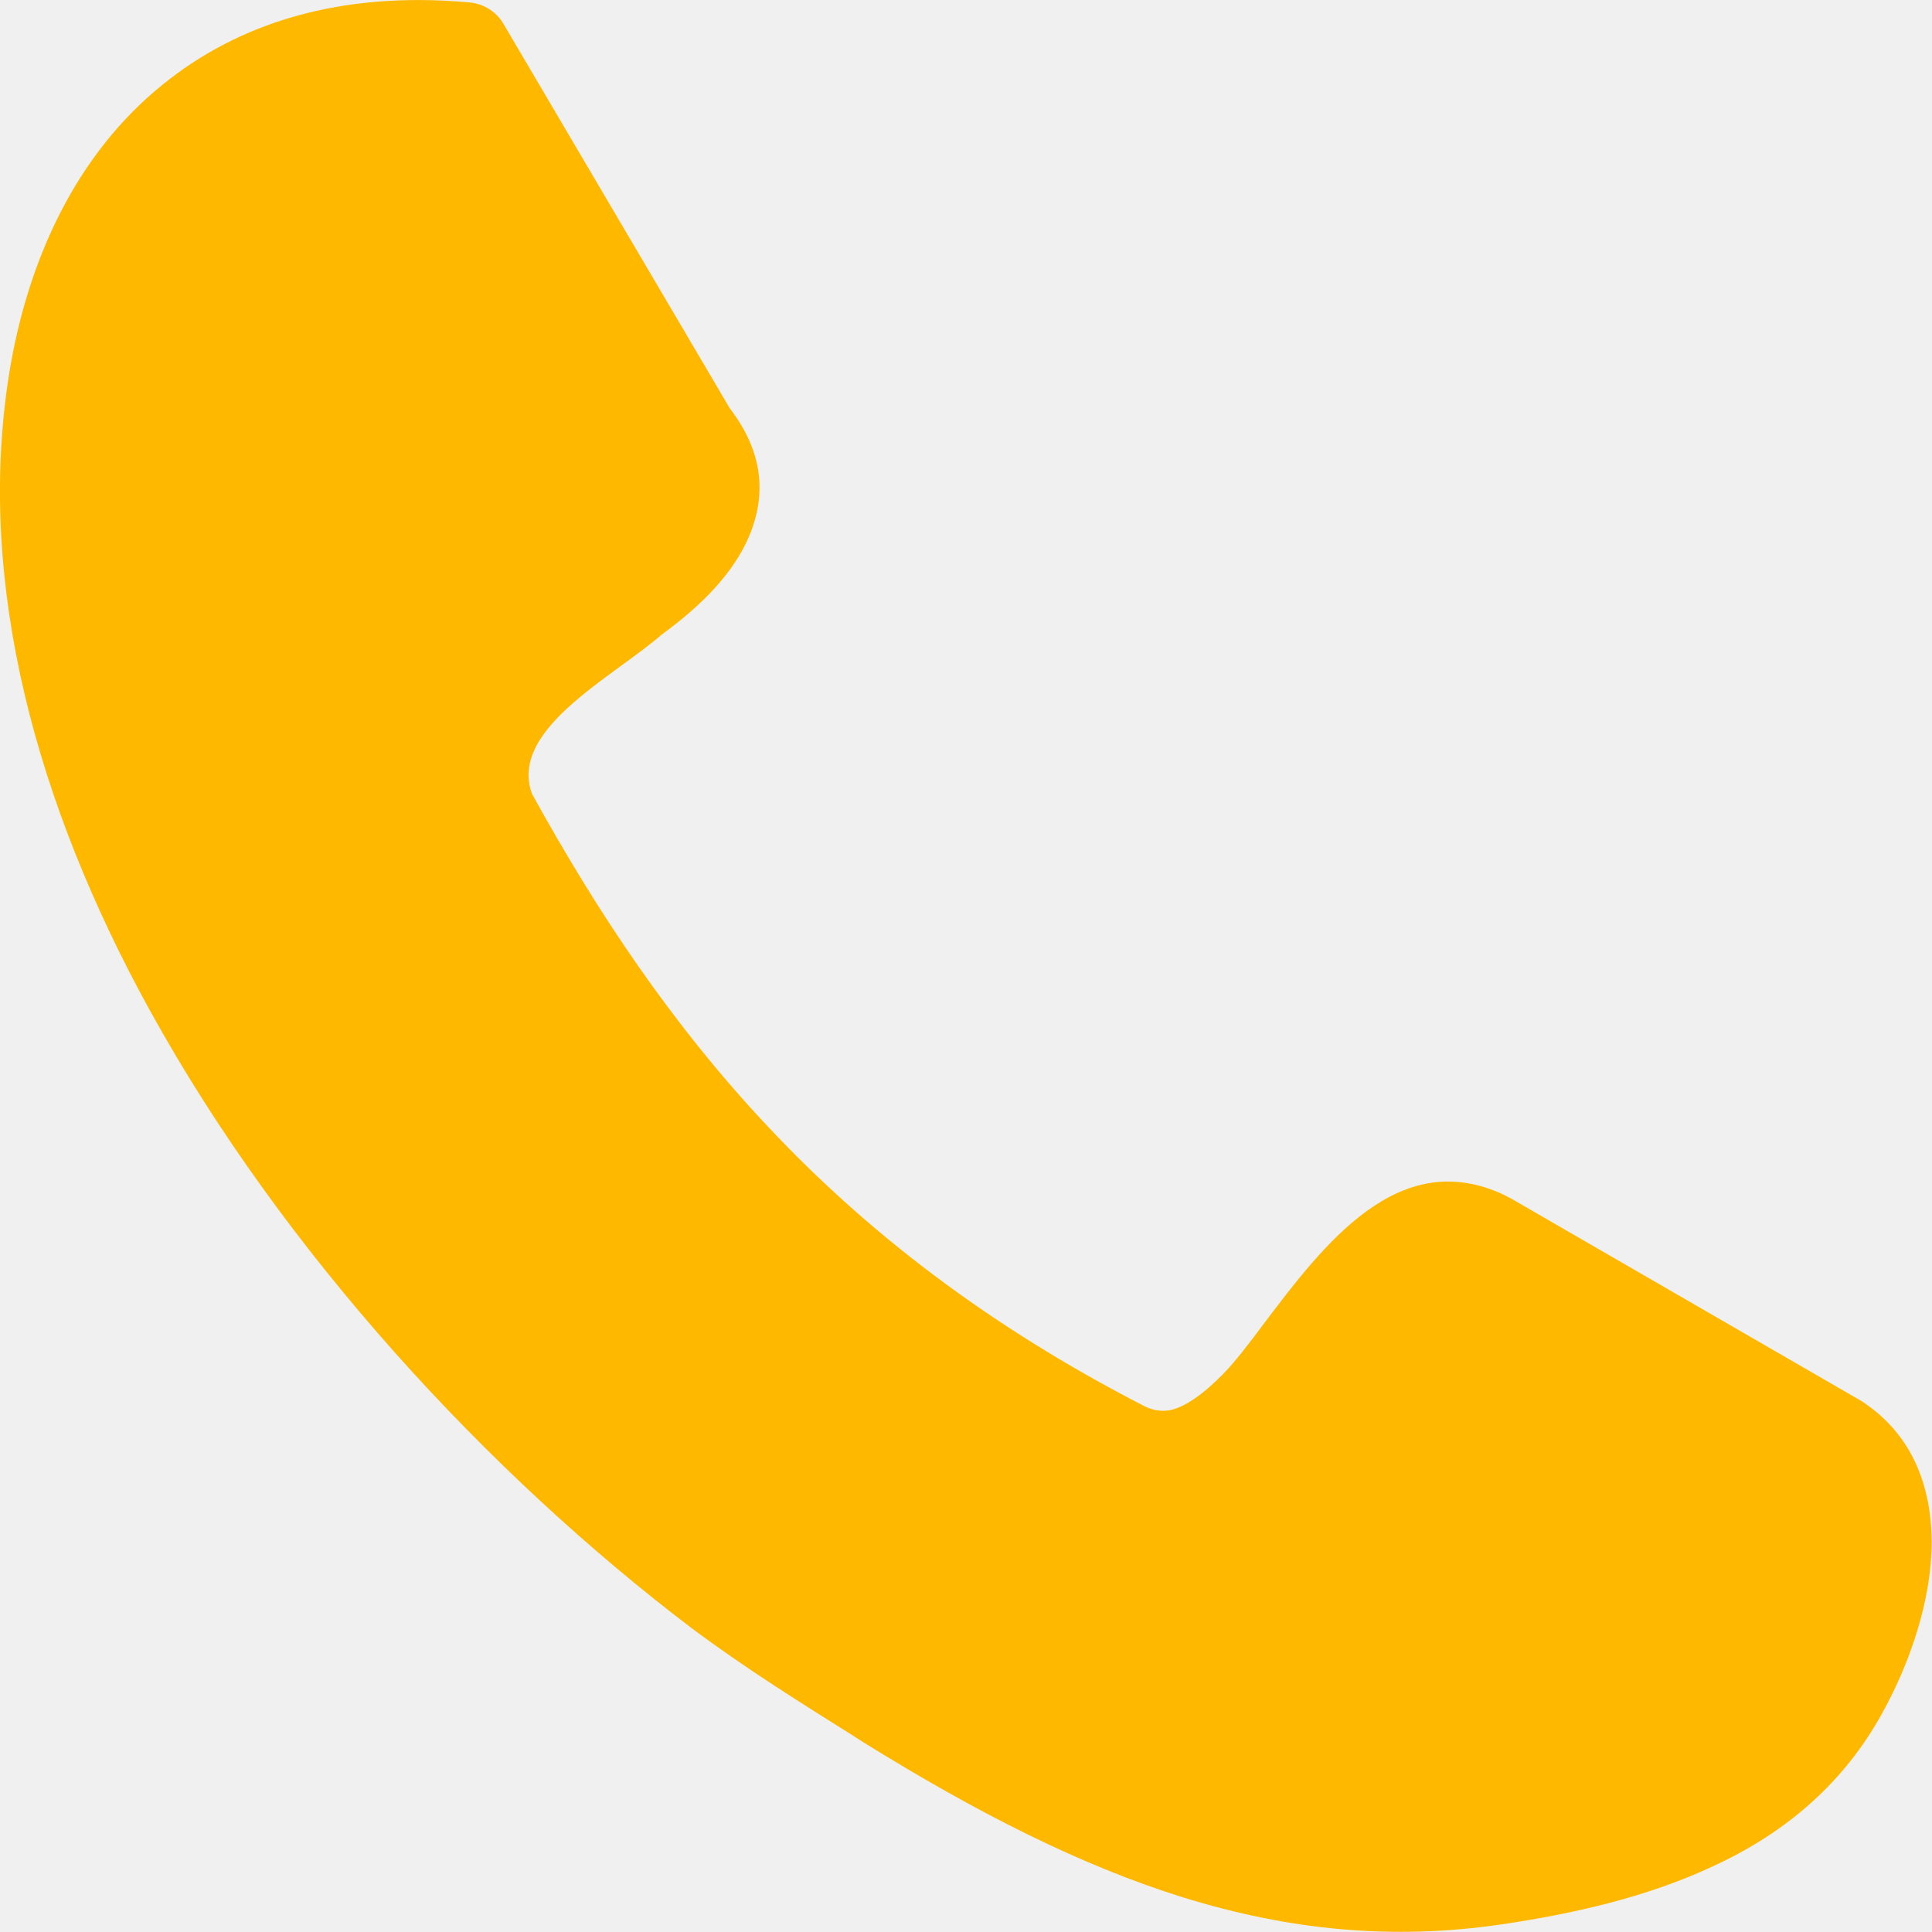
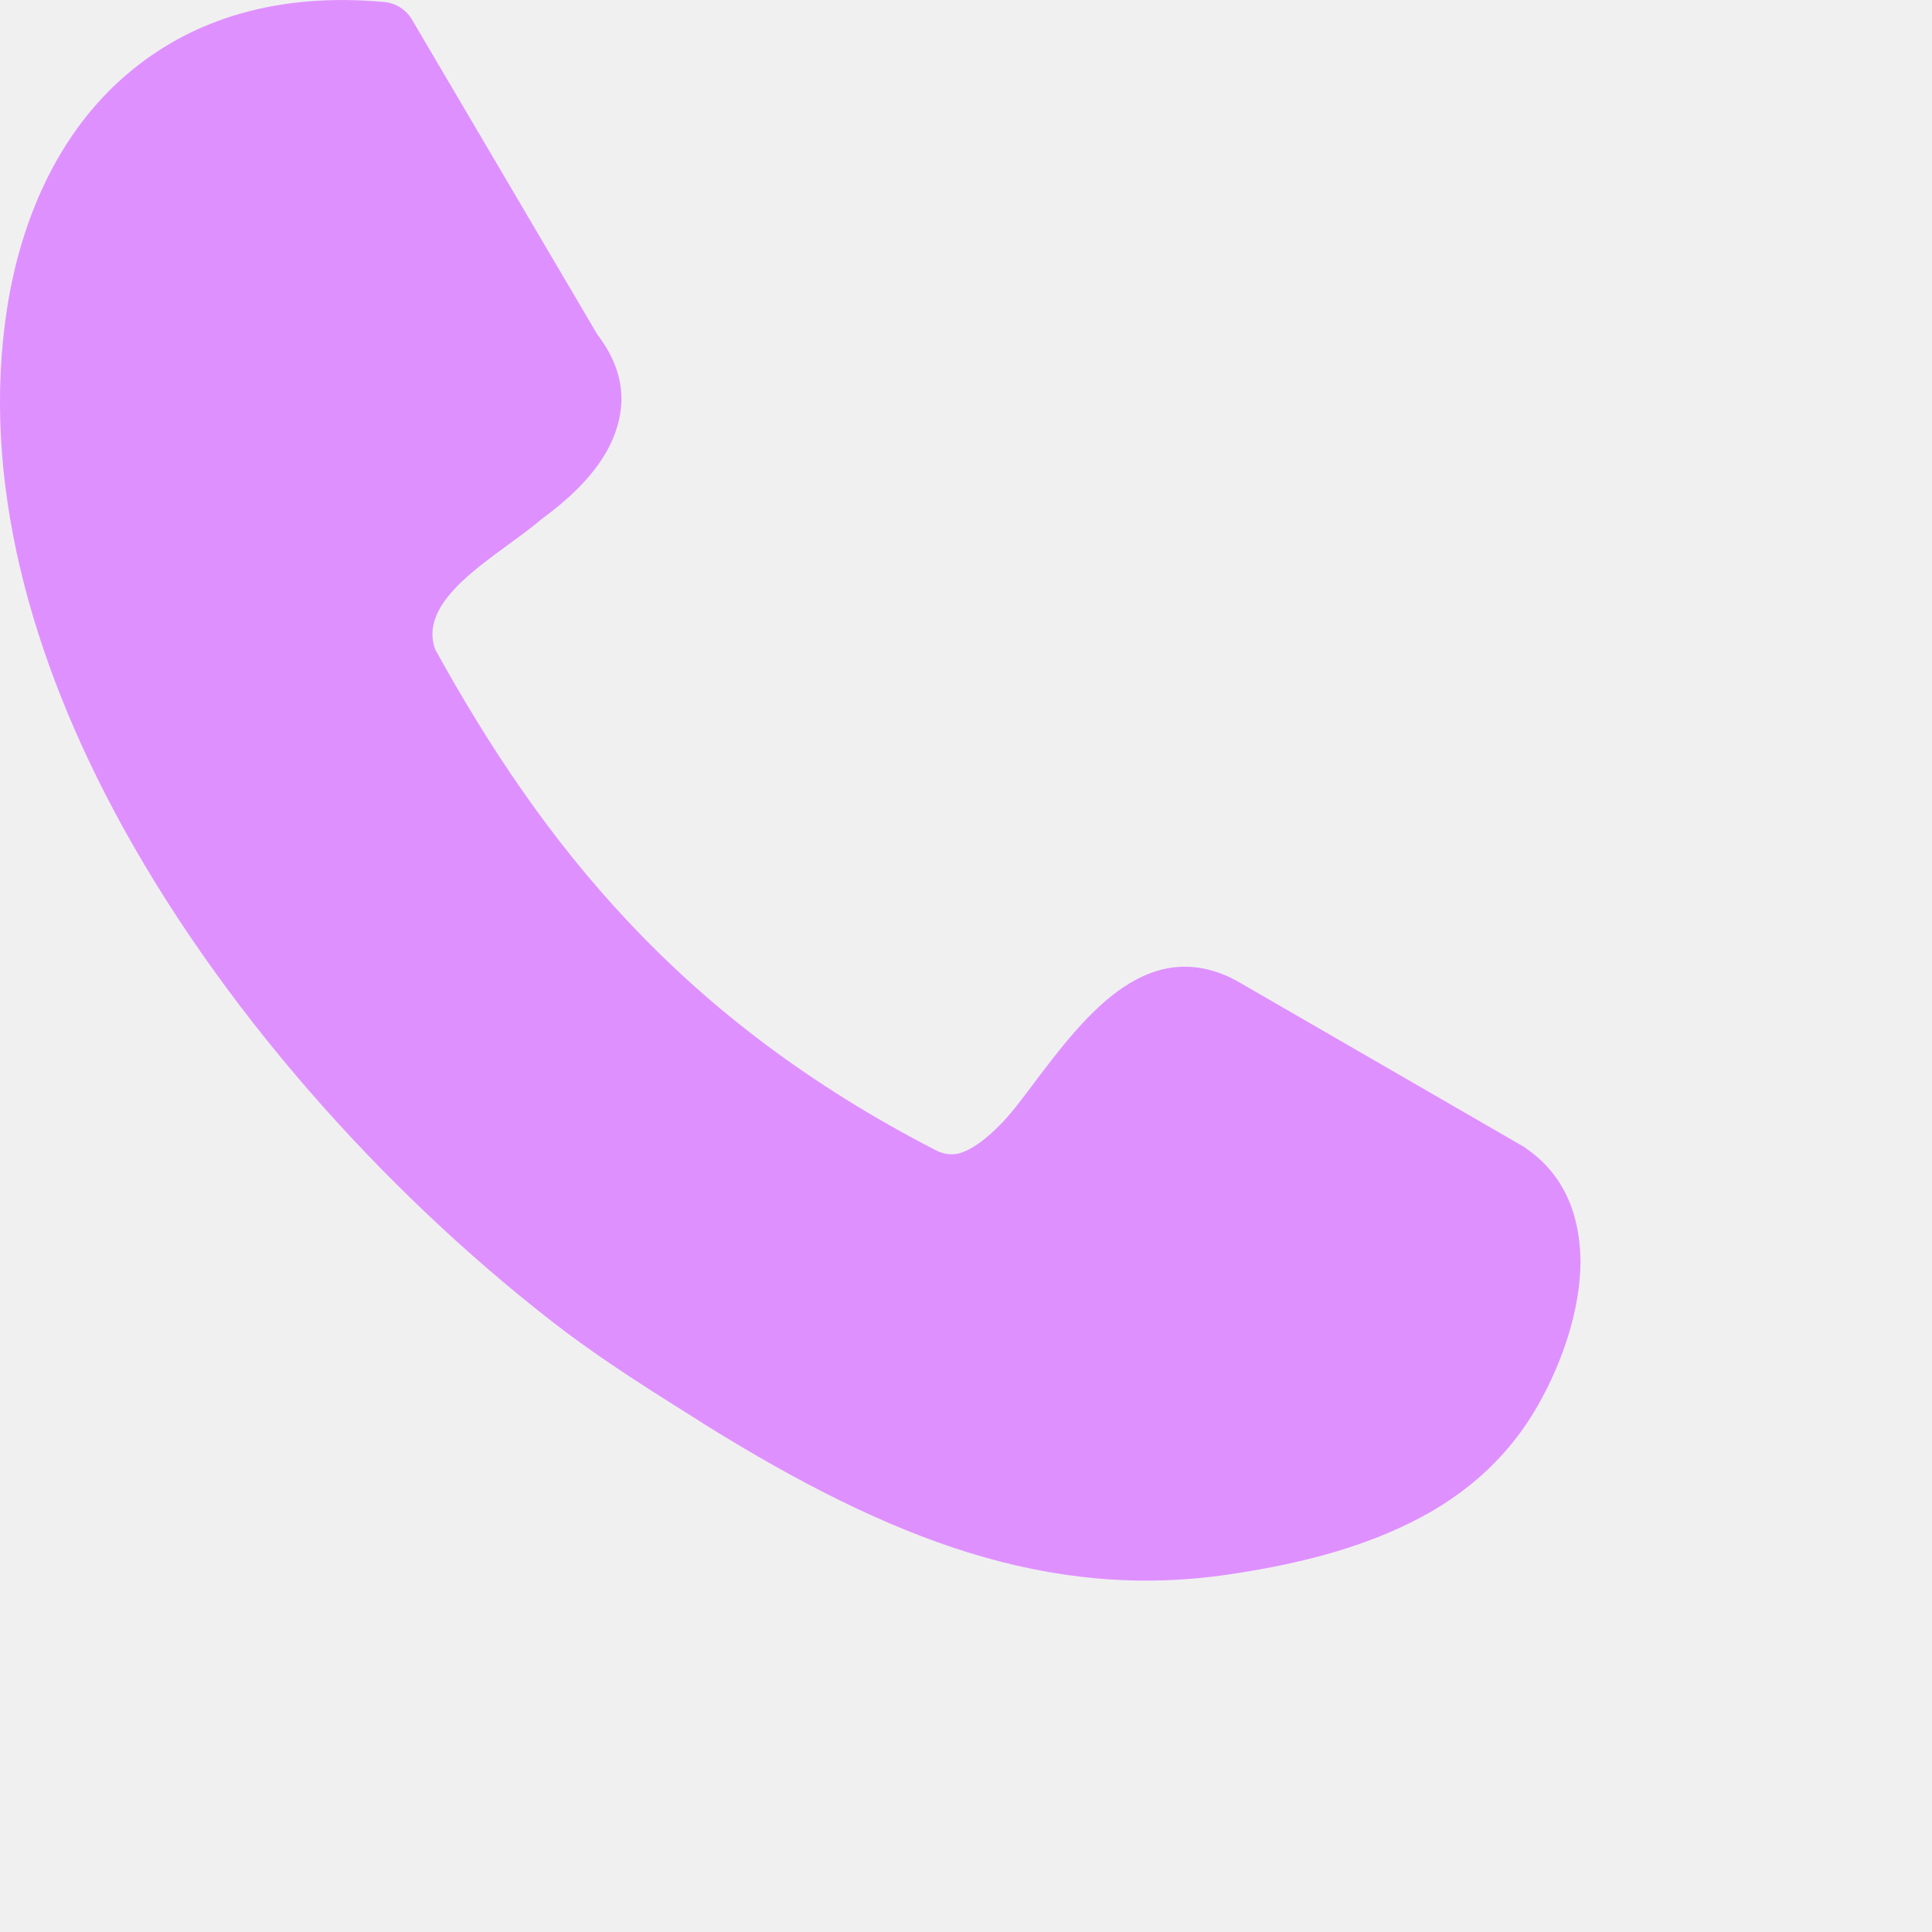
- <svg xmlns="http://www.w3.org/2000/svg" width="45" height="45" viewBox="0 0 45 45" fill="none">
+ <svg xmlns="http://www.w3.org/2000/svg" width="45" height="45" viewBox="0 0 55 55" fill="none">
  <g clip-path="url(#clip0_1_485)">
-     <path d="M12.393 18.494C13.905 21.236 15.648 23.867 17.911 26.267C20.182 28.681 23.005 30.878 26.66 32.755C26.931 32.888 27.188 32.888 27.418 32.796C27.766 32.663 28.121 32.373 28.469 32.023C28.74 31.751 29.077 31.316 29.429 30.841C30.835 28.983 32.574 26.675 35.032 27.831C35.087 27.857 35.127 27.886 35.182 27.908L43.378 32.645C43.403 32.66 43.433 32.685 43.455 32.7C44.535 33.447 44.982 34.599 44.993 35.906C44.993 37.234 44.506 38.729 43.791 39.991C42.847 41.658 41.455 42.762 39.851 43.491C38.324 44.198 36.625 44.577 34.991 44.82C32.428 45.199 30.026 44.956 27.568 44.198C25.166 43.45 22.745 42.218 20.101 40.576L19.907 40.451C18.695 39.689 17.384 38.876 16.099 37.915C11.396 34.345 6.603 29.189 3.479 23.514C0.861 18.752 -0.568 13.61 0.212 8.711C0.645 6.025 1.791 3.581 3.79 1.969C5.533 0.556 7.881 -0.217 10.92 0.055C11.268 0.081 11.58 0.283 11.744 0.585L17 9.514C17.768 10.515 17.864 11.508 17.443 12.502C17.095 13.316 16.392 14.066 15.432 14.766C15.15 15.008 14.813 15.255 14.458 15.513C13.283 16.37 11.946 17.36 12.403 18.523L12.393 18.494Z" fill="#FFB800" />
+     <path d="M12.393 18.494C13.905 21.236 15.648 23.867 17.911 26.267C20.182 28.681 23.005 30.878 26.66 32.755C26.931 32.888 27.188 32.888 27.418 32.796C27.766 32.663 28.121 32.373 28.469 32.023C28.74 31.751 29.077 31.316 29.429 30.841C30.835 28.983 32.574 26.675 35.032 27.831C35.087 27.857 35.127 27.886 35.182 27.908L43.378 32.645C43.403 32.66 43.433 32.685 43.455 32.7C44.535 33.447 44.982 34.599 44.993 35.906C44.993 37.234 44.506 38.729 43.791 39.991C42.847 41.658 41.455 42.762 39.851 43.491C38.324 44.198 36.625 44.577 34.991 44.82C32.428 45.199 30.026 44.956 27.568 44.198C25.166 43.45 22.745 42.218 20.101 40.576L19.907 40.451C18.695 39.689 17.384 38.876 16.099 37.915C11.396 34.345 6.603 29.189 3.479 23.514C0.861 18.752 -0.568 13.61 0.212 8.711C0.645 6.025 1.791 3.581 3.79 1.969C5.533 0.556 7.881 -0.217 10.92 0.055C11.268 0.081 11.58 0.283 11.744 0.585L17 9.514C17.768 10.515 17.864 11.508 17.443 12.502C17.095 13.316 16.392 14.066 15.432 14.766C15.15 15.008 14.813 15.255 14.458 15.513C13.283 16.37 11.946 17.36 12.403 18.523L12.393 18.494Z" fill="#df90ff" />
  </g>
  <defs>
    <clipPath id="clip0_1_485">
      <rect width="45" height="45" fill="white" />
    </clipPath>
  </defs>
</svg>
